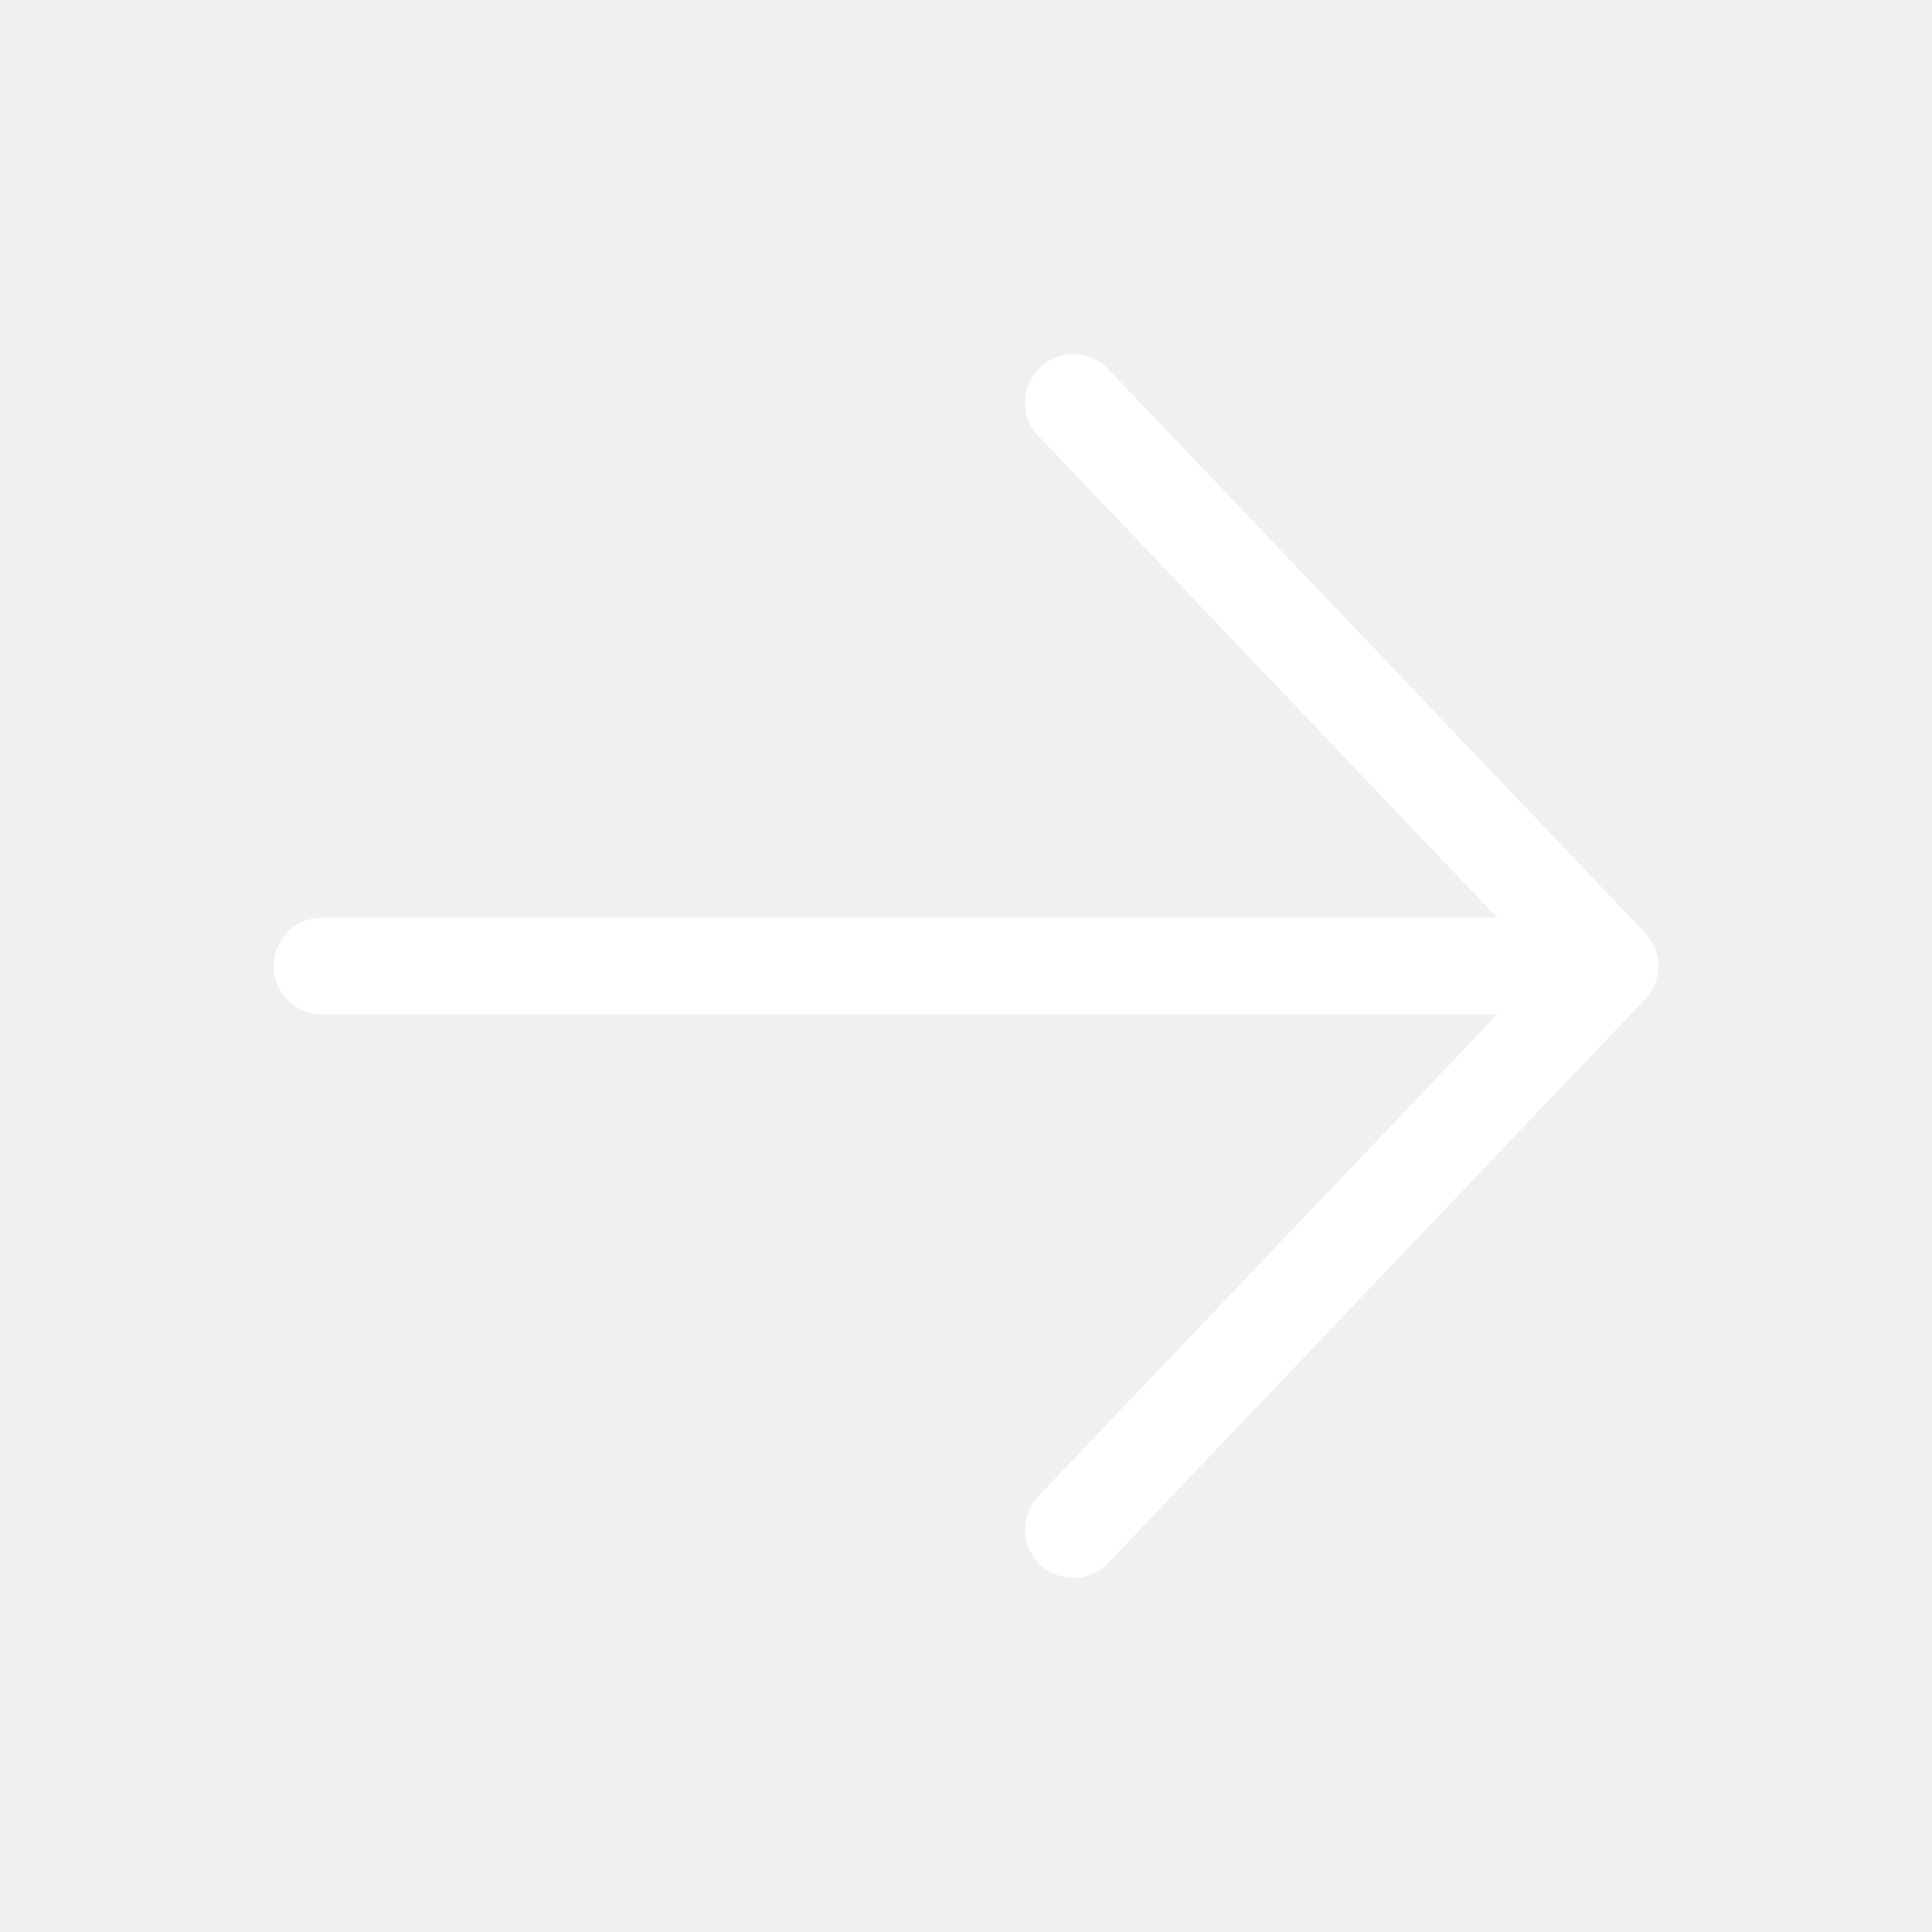
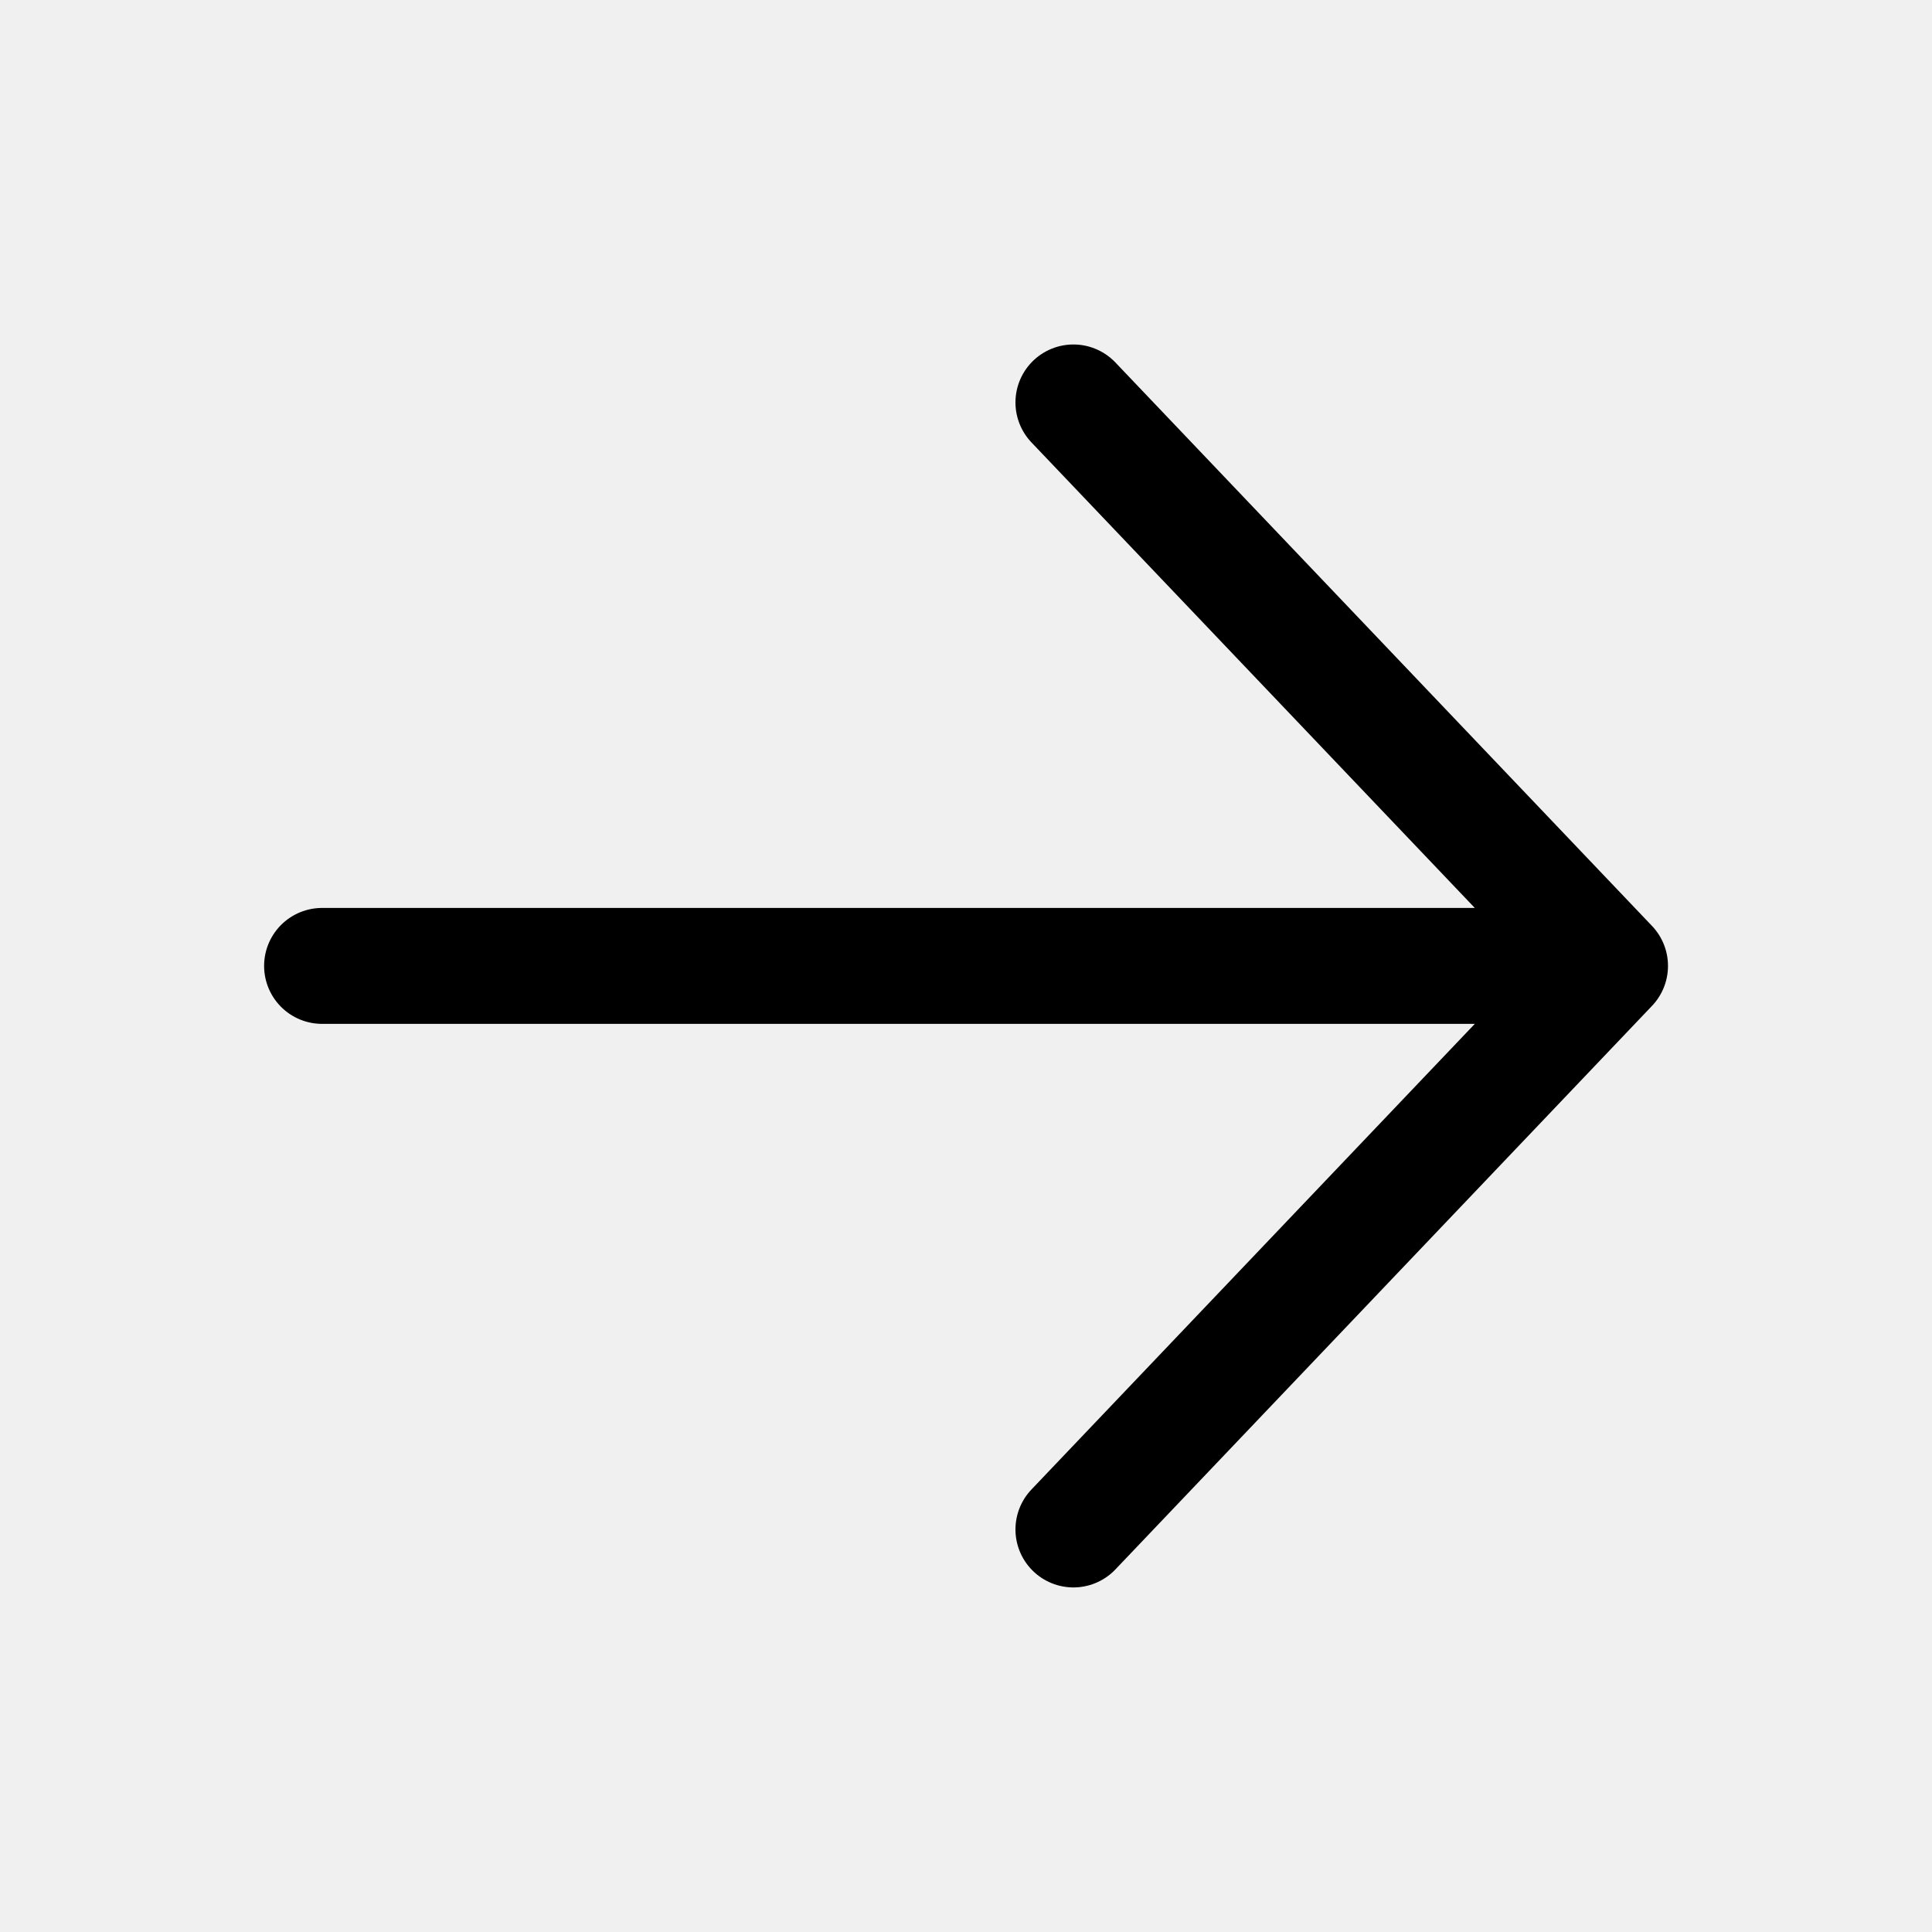
- <svg xmlns="http://www.w3.org/2000/svg" width="40" height="40" viewBox="0 0 40 40" fill="none">
-   <path d="M22.222 31.667L33.333 20.001L22.222 8.334M33.333 20.001L6.666 20.001" stroke="white" stroke-width="2" stroke-linecap="round" stroke-linejoin="round" />
+ <svg xmlns="http://www.w3.org/2000/svg" width="20" height="20" viewBox="0 0 20 20" fill="none">
+   <path d="M11.112 15.833L16.667 9.999L11.112 4.166M16.667 9.999L3.334 9.999" stroke="black" stroke-width="1.2" stroke-linecap="round" stroke-linejoin="round" />
</svg>
